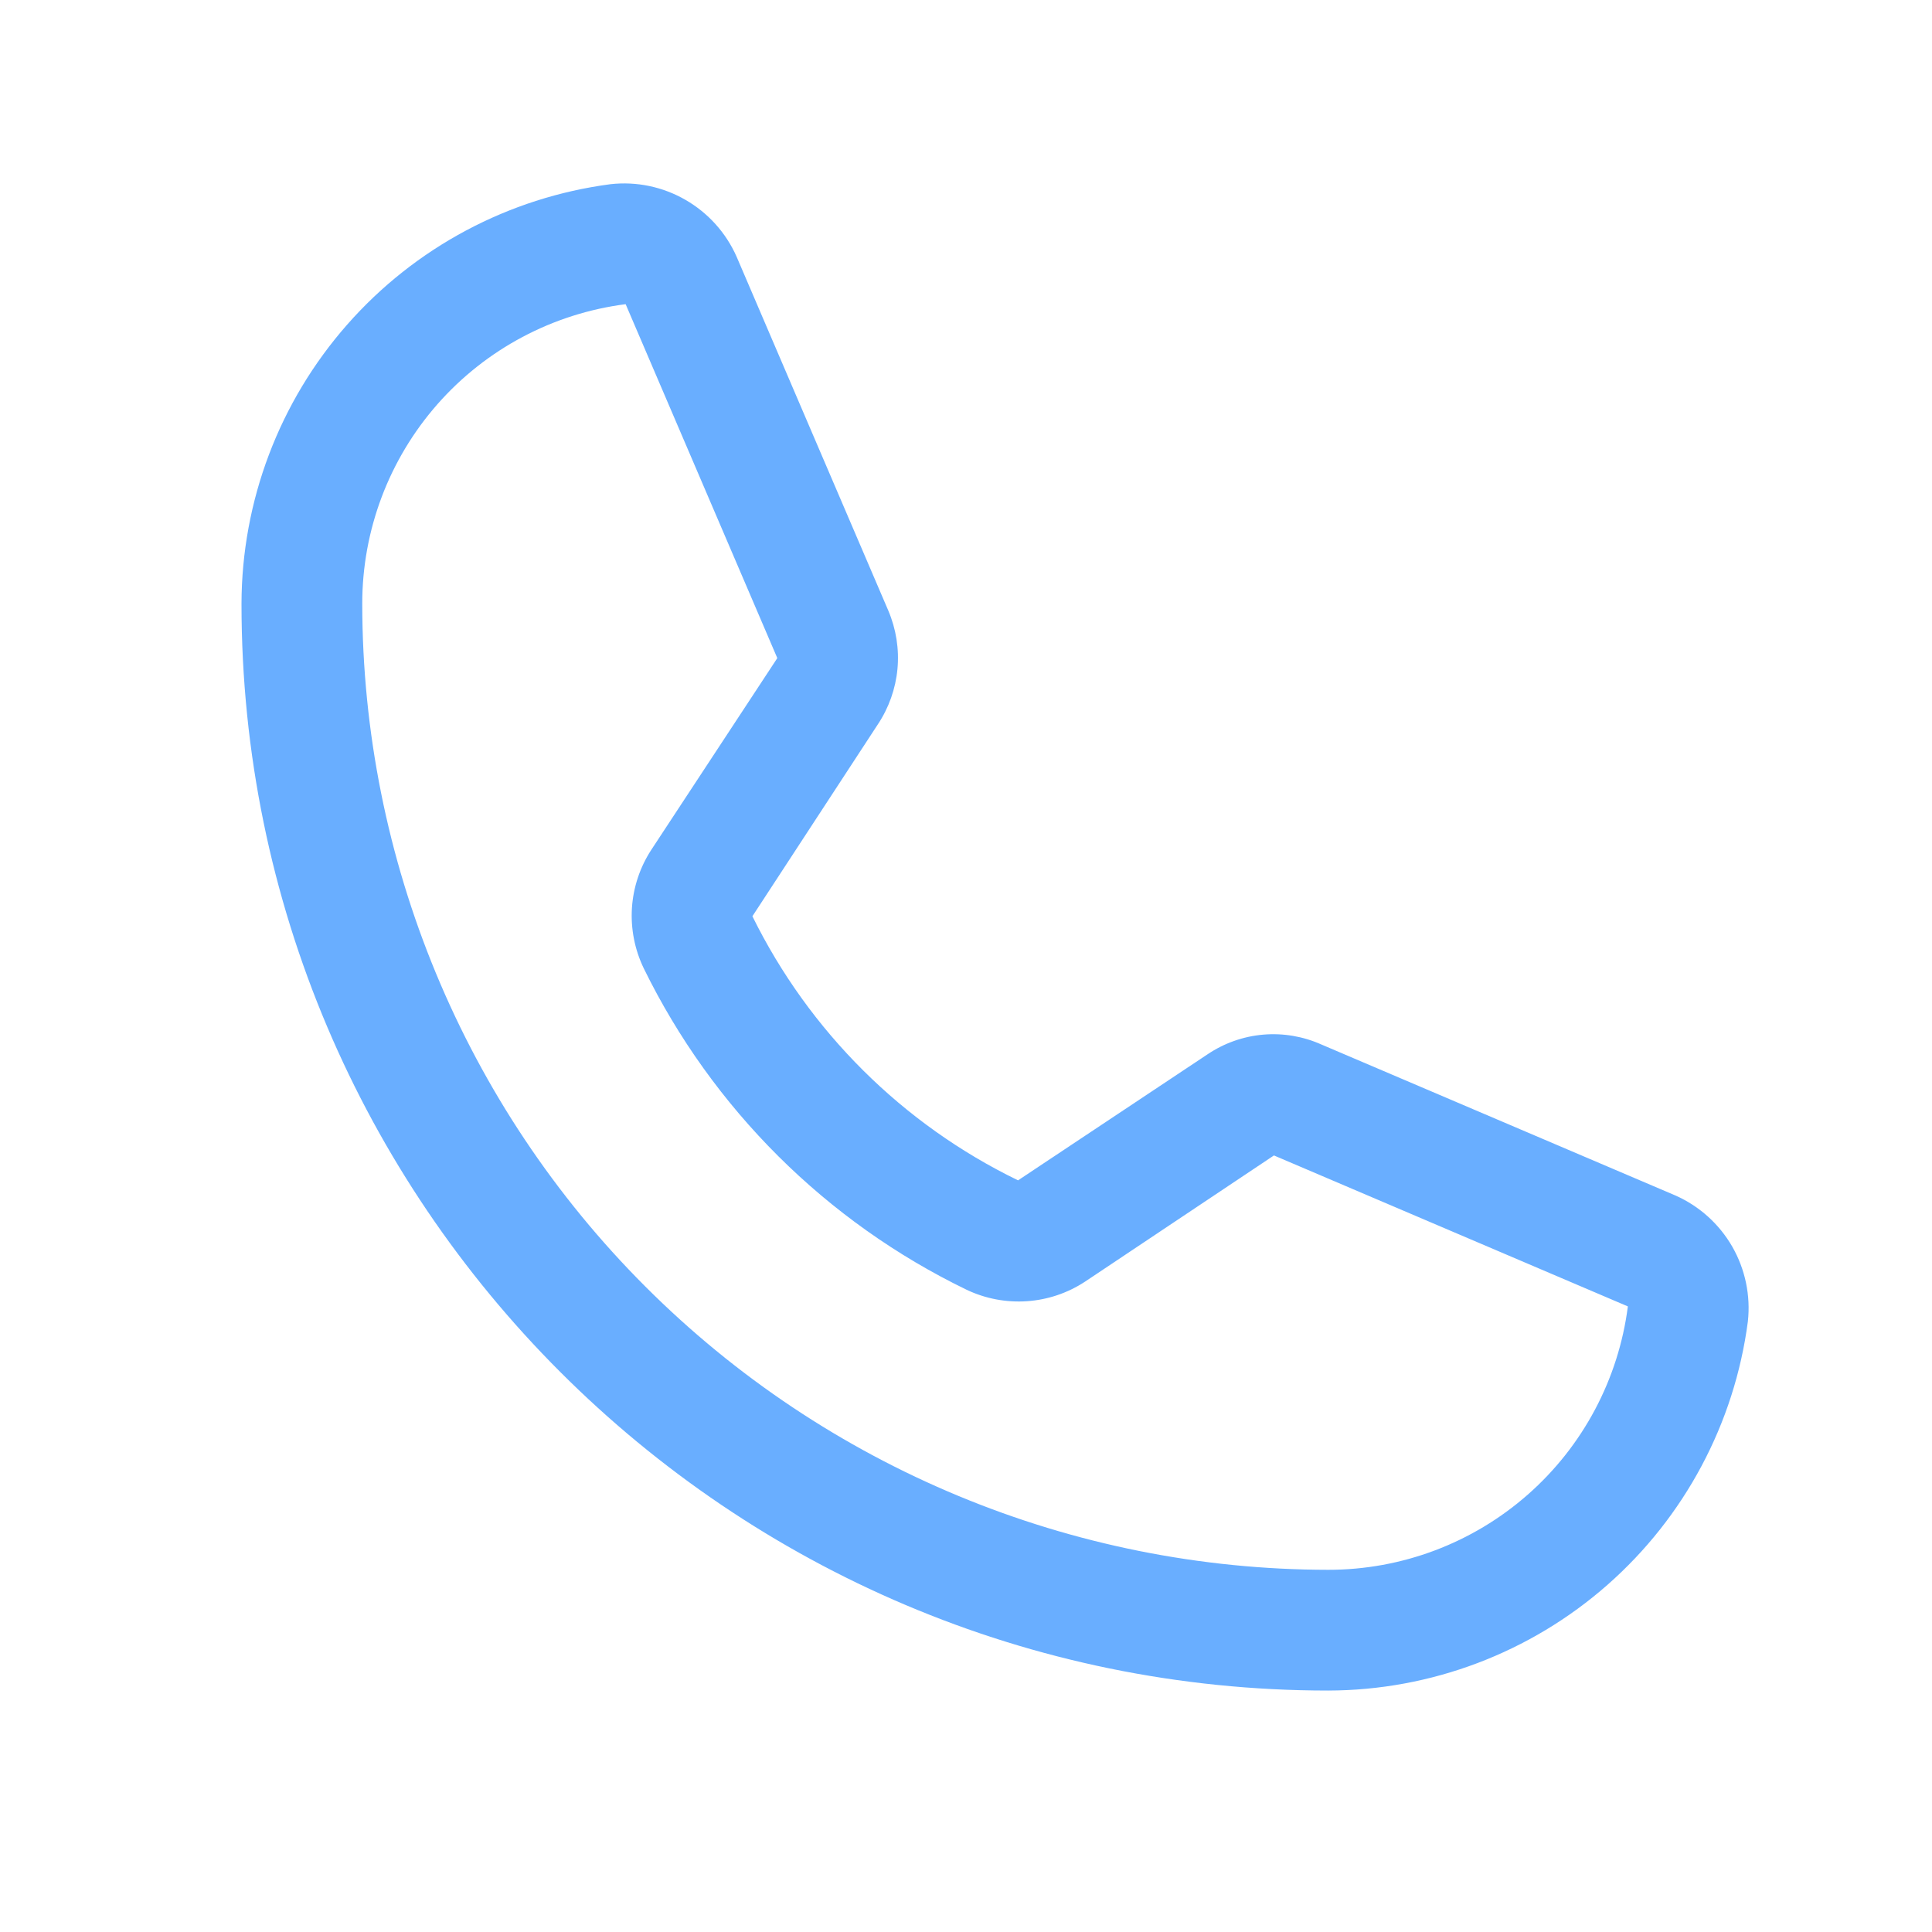
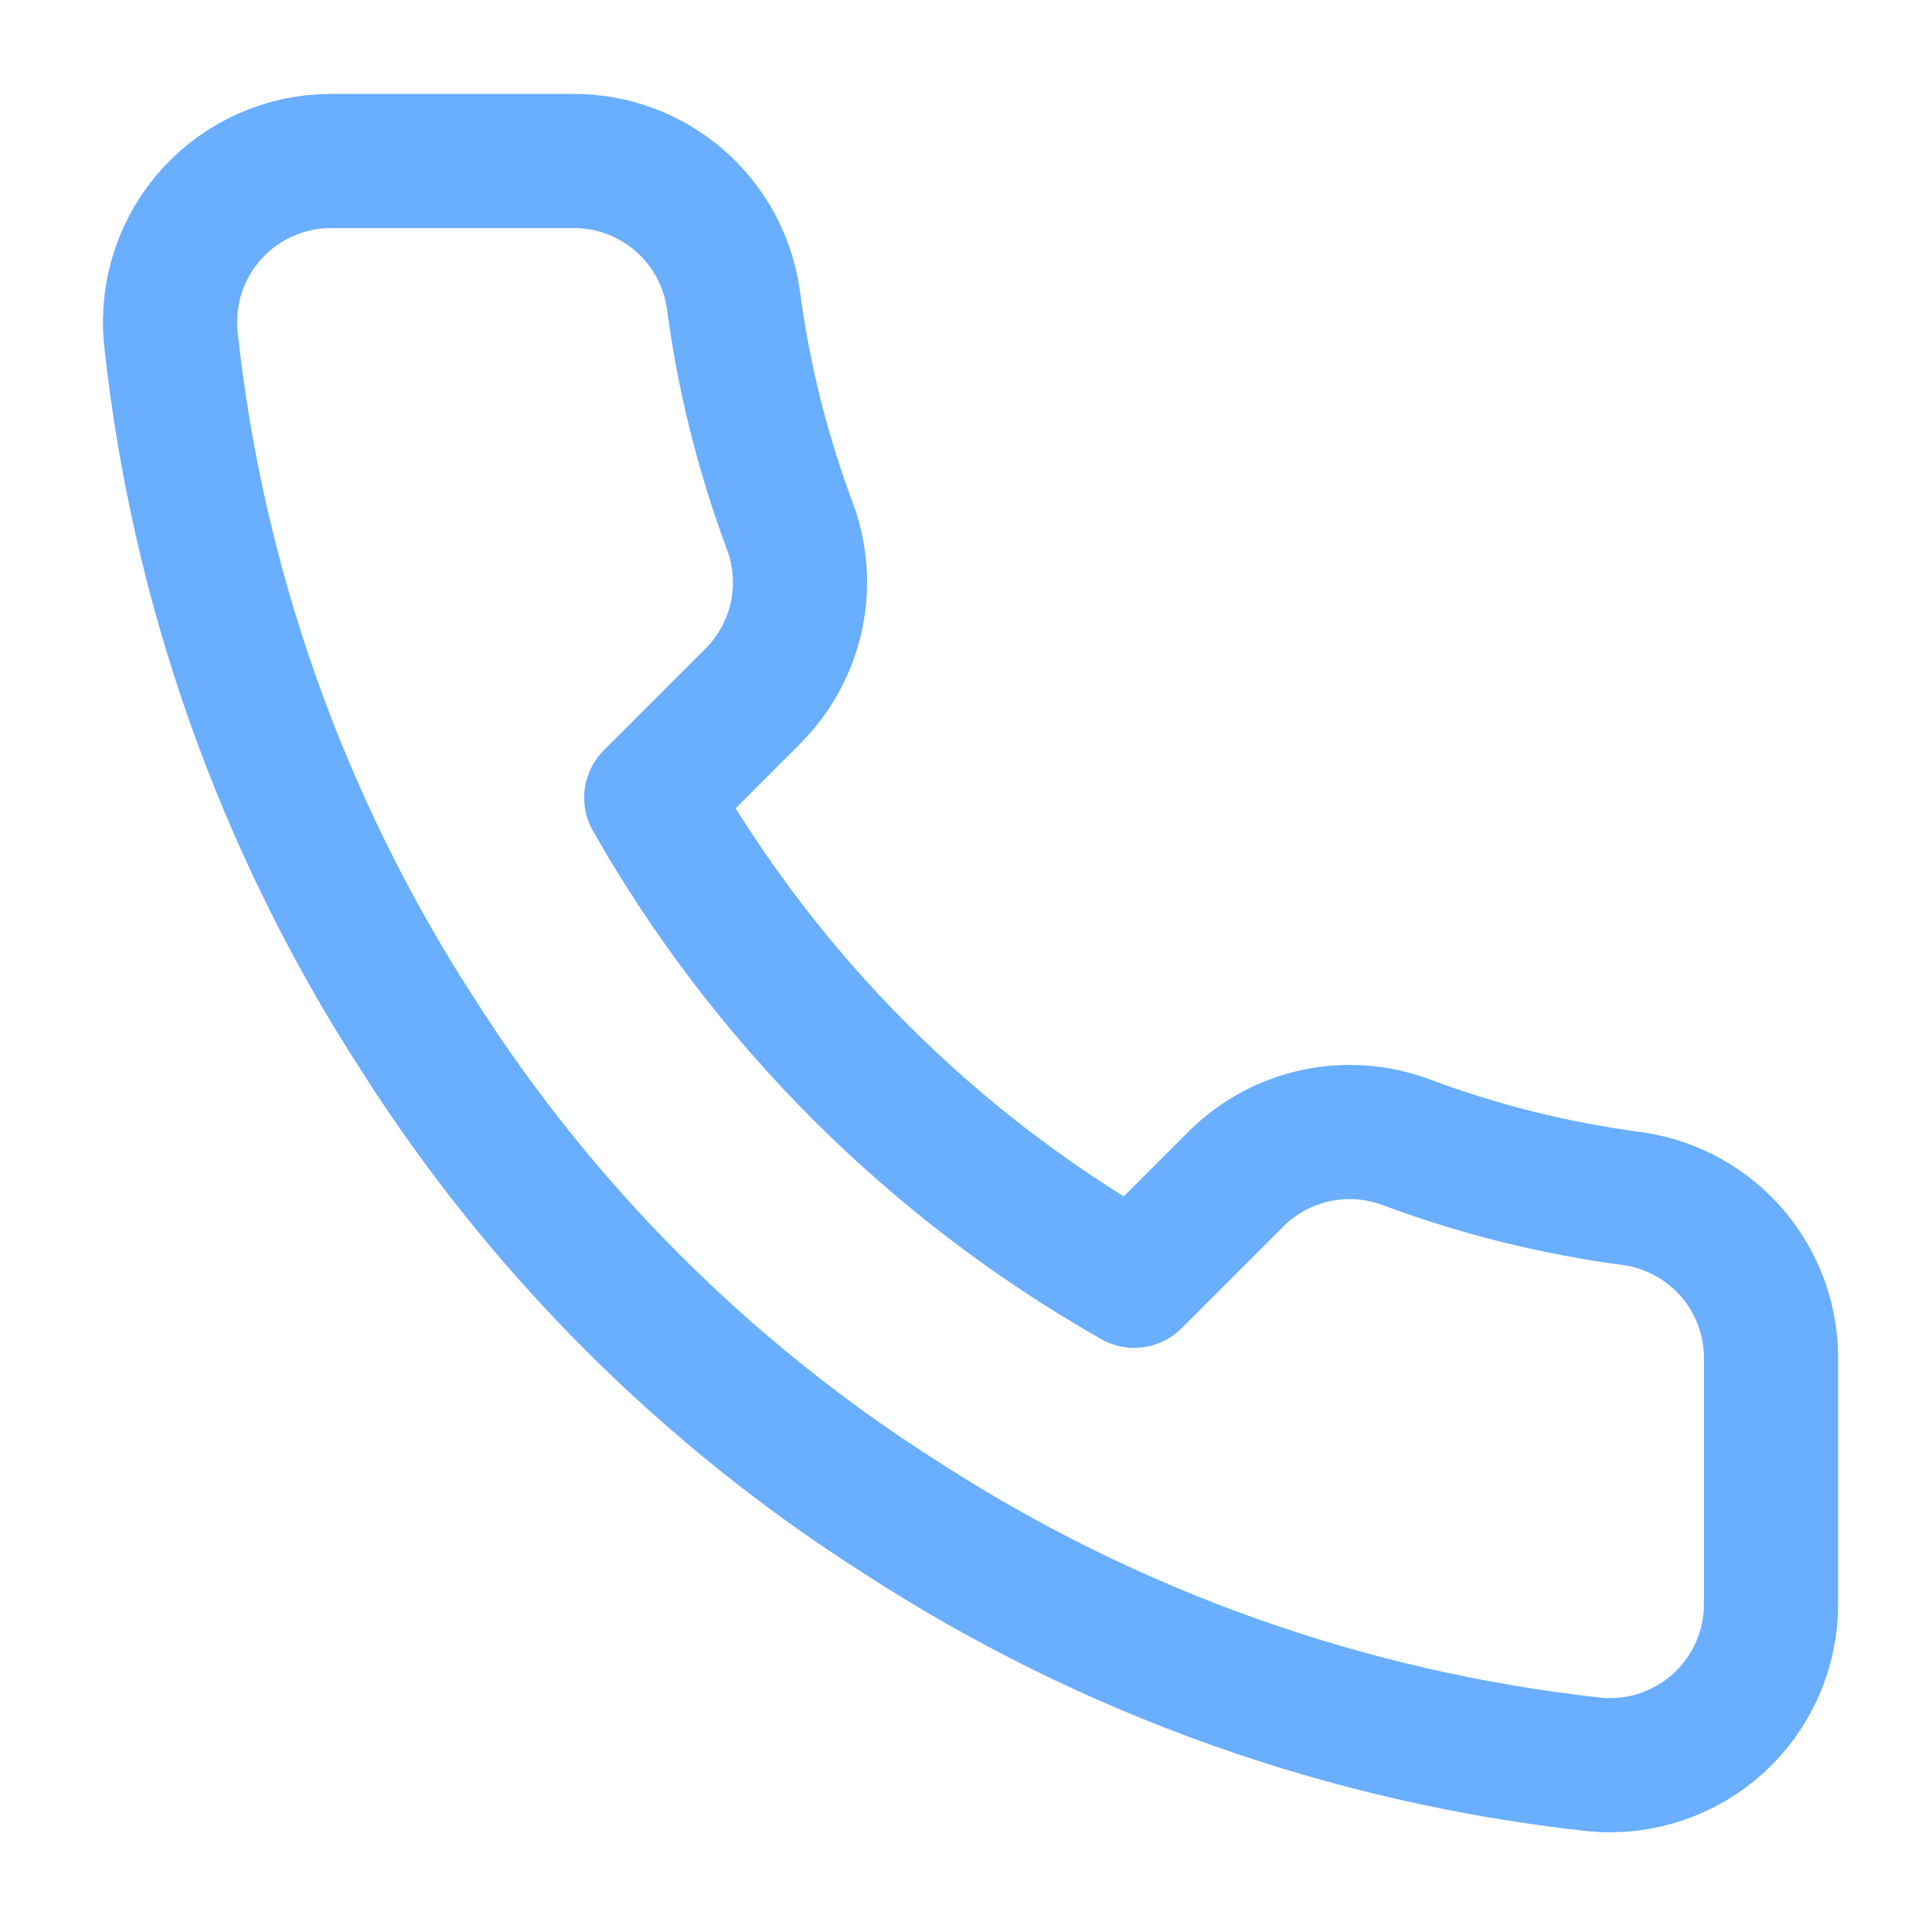
<svg xmlns="http://www.w3.org/2000/svg" width="36" height="36" viewBox="0 0 36 36" fill="none">
-   <path d="M24.75 31.501C13.584 31.501 4.5 22.416 4.5 11.251C4.504 9.335 5.204 7.487 6.469 6.049C7.733 4.611 9.478 3.681 11.377 3.432C11.861 3.378 12.349 3.48 12.771 3.723C13.194 3.966 13.528 4.337 13.725 4.782L16.552 11.377C16.698 11.72 16.757 12.093 16.723 12.464C16.688 12.835 16.562 13.191 16.355 13.501L14.02 17.073C15.077 19.218 16.819 20.95 18.97 21.994L22.5 19.646C22.809 19.438 23.166 19.311 23.538 19.279C23.91 19.247 24.283 19.311 24.623 19.463L31.219 22.276C31.664 22.473 32.035 22.807 32.278 23.229C32.52 23.651 32.622 24.14 32.569 24.624C32.32 26.523 31.39 28.267 29.952 29.532C28.514 30.797 26.665 31.497 24.75 31.501ZM11.658 5.668C10.301 5.842 9.054 6.505 8.15 7.533C7.247 8.561 6.749 9.882 6.75 11.251C6.754 16.023 8.651 20.6 12.026 23.974C15.401 27.349 19.977 29.247 24.75 29.251C26.118 29.252 27.44 28.754 28.468 27.85C29.495 26.947 30.158 25.7 30.333 24.343L23.738 21.53L20.222 23.879C19.898 24.093 19.525 24.219 19.138 24.246C18.752 24.273 18.364 24.2 18.014 24.034C15.394 22.766 13.275 20.657 11.995 18.043C11.827 17.694 11.751 17.307 11.775 16.921C11.8 16.534 11.924 16.16 12.136 15.835L14.484 12.263L11.658 5.668Z" fill="#69AEFF" />
+   <path d="M33 25.38V29.88C33.002 30.298 32.916 30.711 32.749 31.094C32.581 31.477 32.336 31.82 32.028 32.103C31.72 32.385 31.357 32.6 30.961 32.734C30.565 32.868 30.146 32.918 29.73 32.88C25.114 32.379 20.68 30.801 16.785 28.275C13.161 25.972 10.088 22.899 7.785 19.275C5.25 15.362 3.672 10.906 3.18 6.27C3.143 5.855 3.192 5.437 3.325 5.042C3.458 4.648 3.671 4.285 3.952 3.977C4.233 3.67 4.575 3.424 4.956 3.256C5.337 3.087 5.749 3 6.165 3H10.665C11.393 2.993 12.099 3.251 12.651 3.725C13.203 4.2 13.563 4.859 13.665 5.58C13.855 7.02 14.207 8.434 14.715 9.795C14.917 10.332 14.96 10.915 14.841 11.476C14.721 12.037 14.443 12.552 14.04 12.96L12.135 14.865C14.27 18.62 17.38 21.73 21.135 23.865L23.04 21.96C23.448 21.557 23.963 21.279 24.524 21.159C25.085 21.04 25.668 21.083 26.205 21.285C27.566 21.793 28.98 22.145 30.42 22.335C31.149 22.438 31.814 22.805 32.29 23.366C32.766 23.928 33.018 24.644 33 25.38Z" stroke="#69AEFF" stroke-width="2.5" stroke-linecap="round" stroke-linejoin="round" />
</svg>
